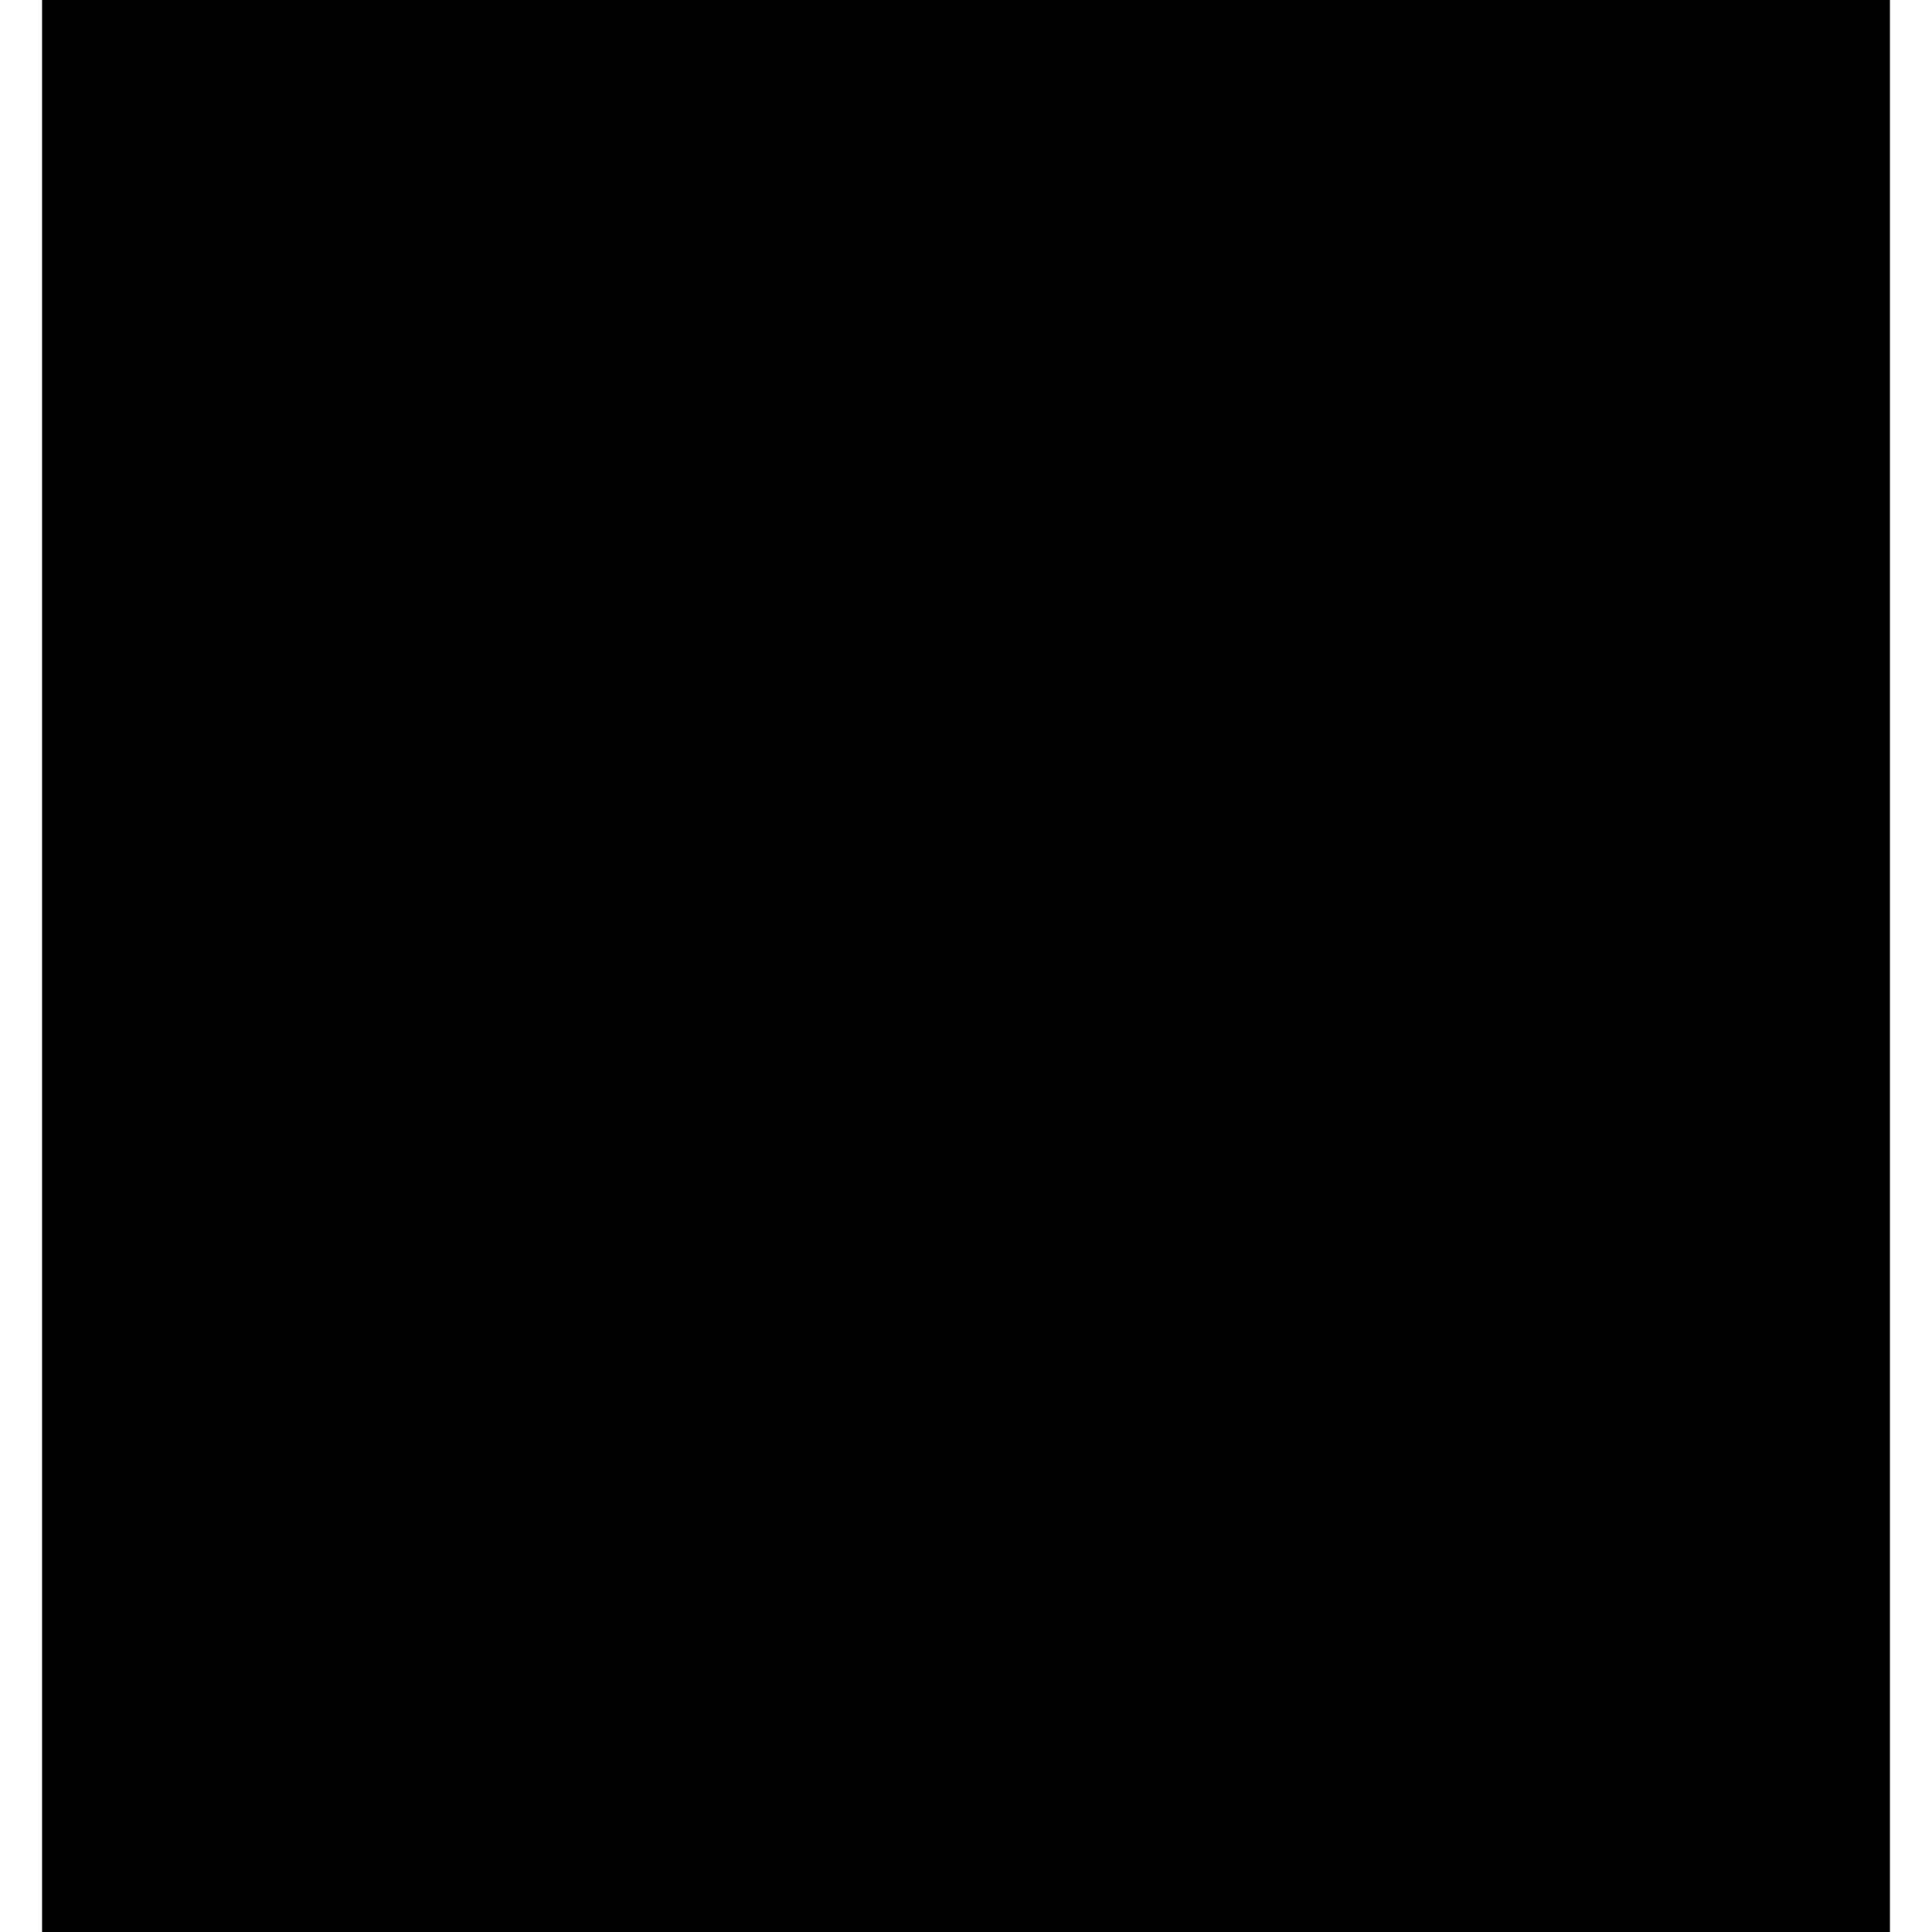
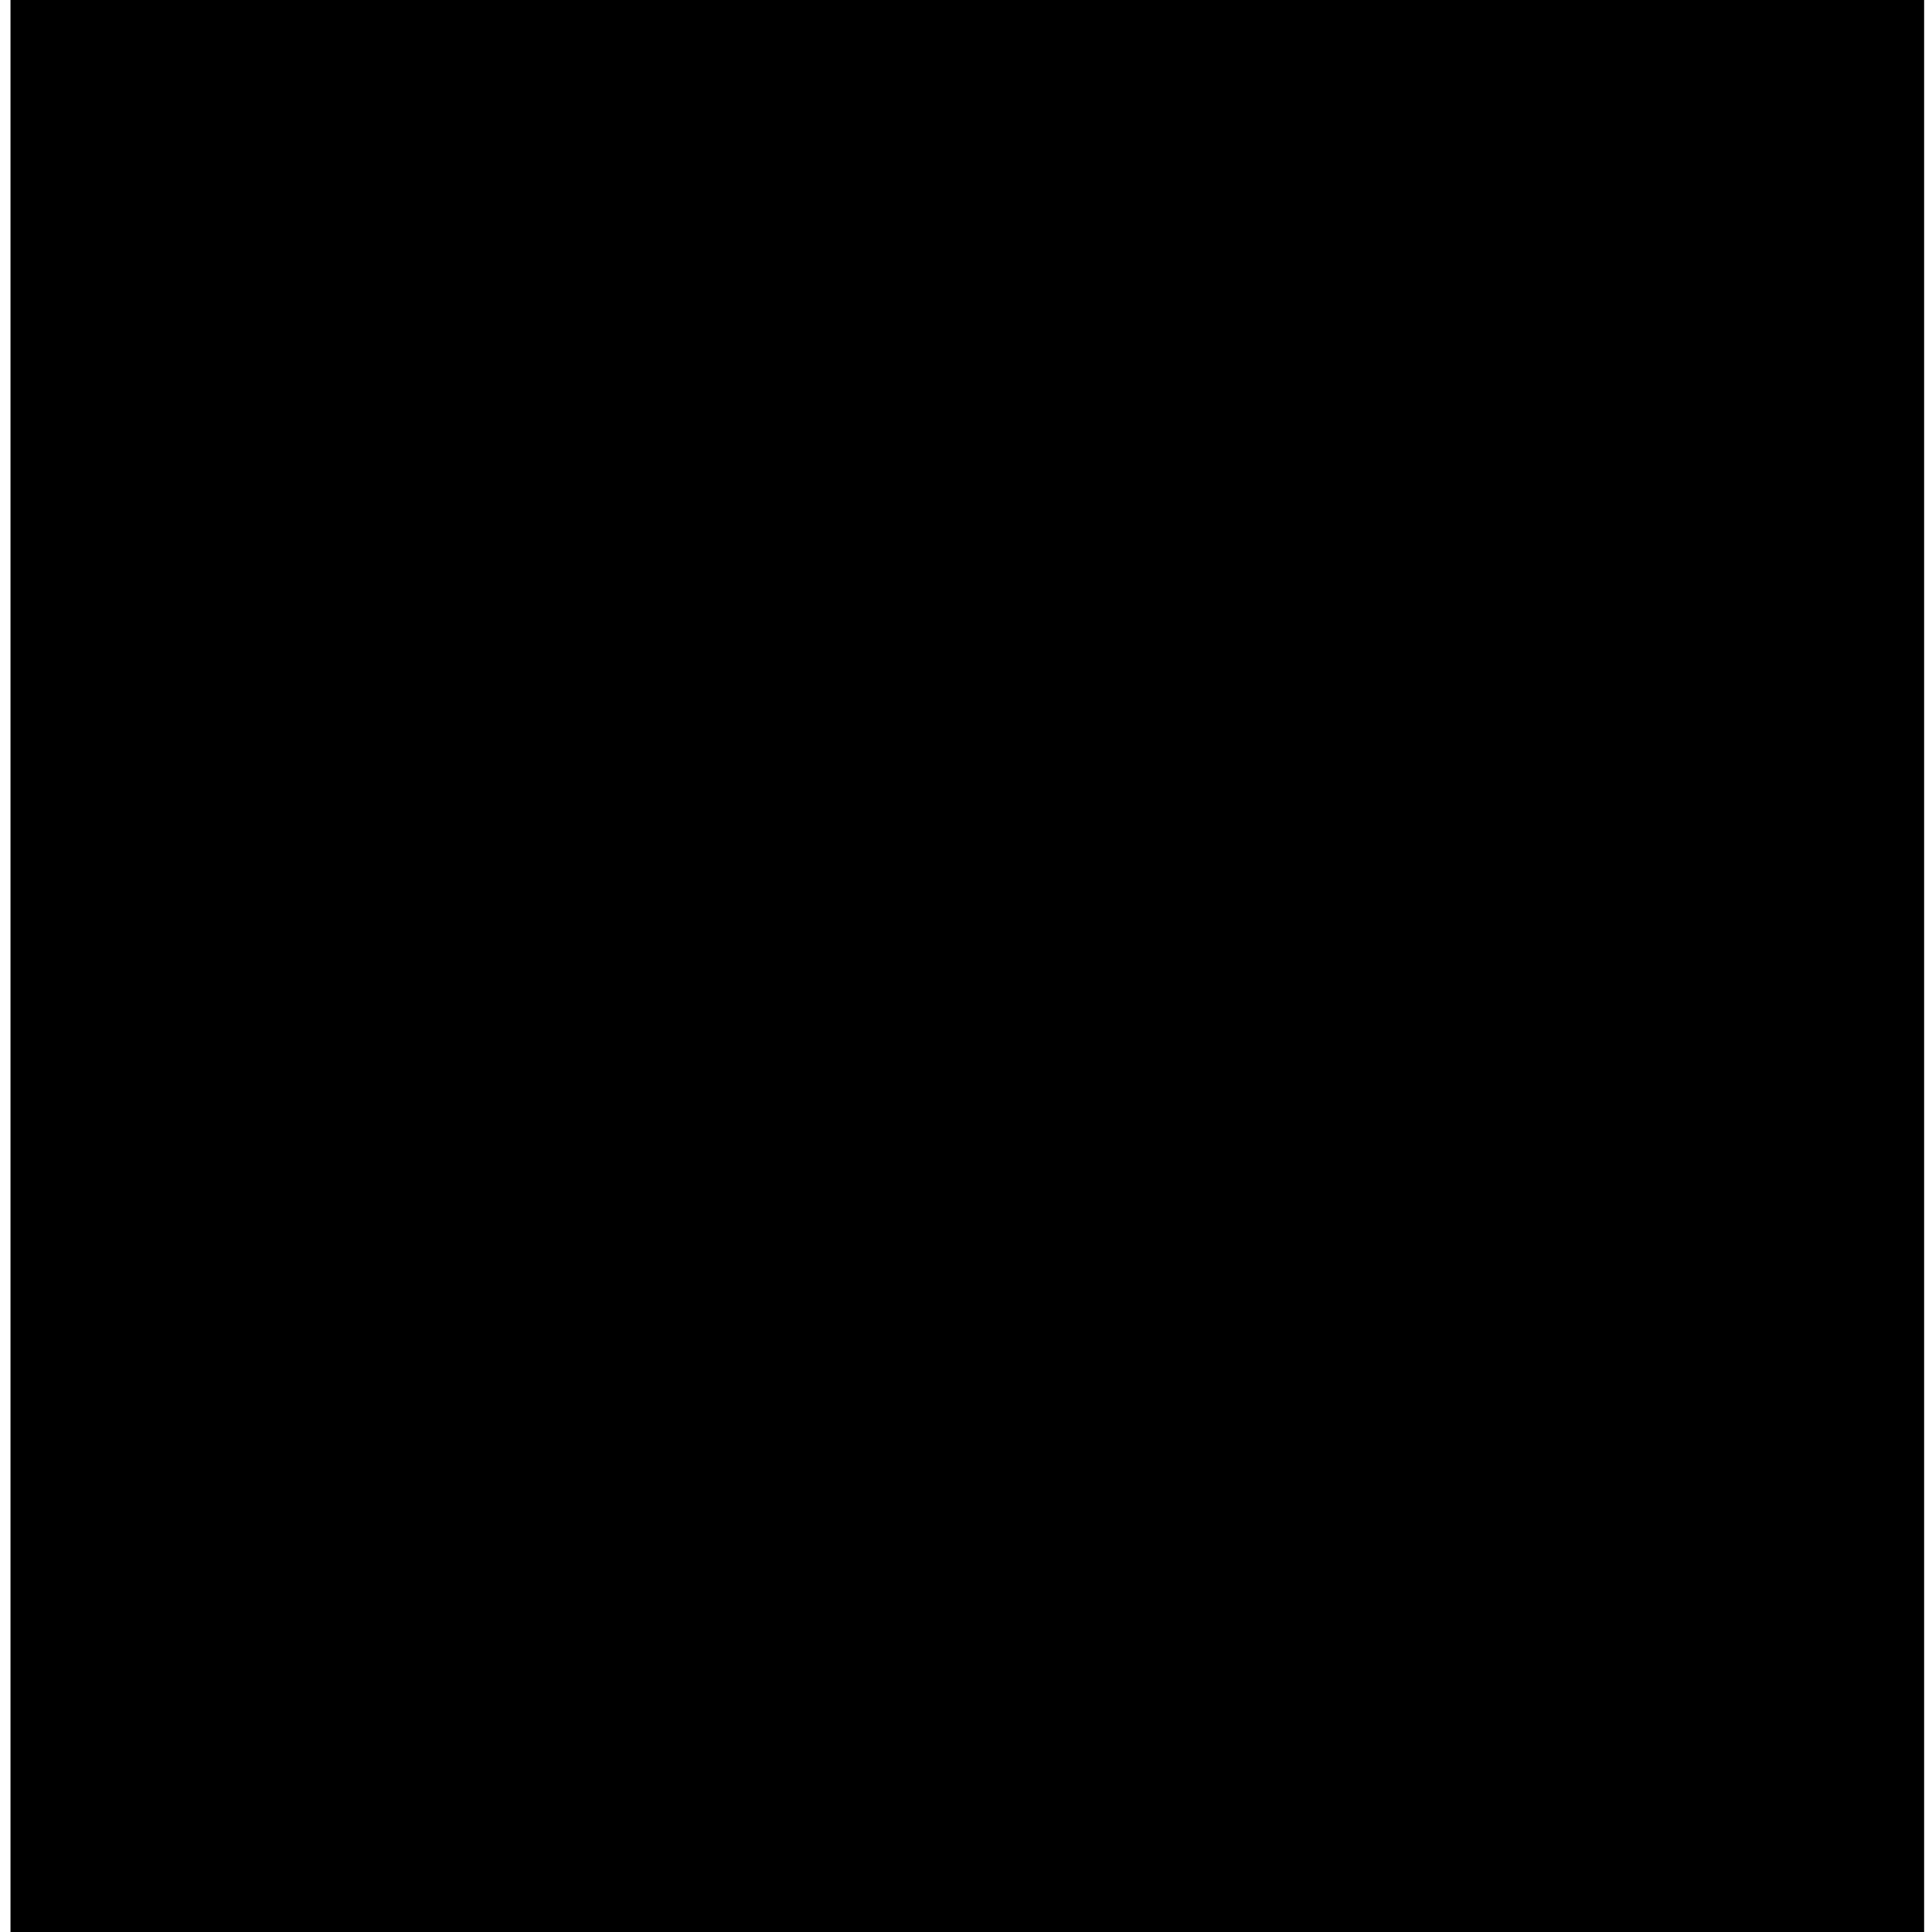
- <svg xmlns="http://www.w3.org/2000/svg" version="1.0" width="873pt" height="873pt" viewBox="0 0 873 873" preserveAspectRatio="xMidYMid meet">
-   <g transform="translate(0,873) scale(0.1,-0.1)" fill="#000000" stroke="none">
-     <path d="M190 4365 l0 -4365 4175 0 4175 0 0 4365 0 4365 -4175 0 -4175 0 0 -4365z" />
+ <svg xmlns="http://www.w3.org/2000/svg" version="1.0" width="736pt" height="736pt" viewBox="0 0 736 736" preserveAspectRatio="xMidYMid meet">
+   <g transform="translate(0,736) scale(0.1,-0.1)" fill="#000000" stroke="none">
+     <path d="M40 3680 l0 -3680 3645 0 3645 0 0 3680 0 3680 -3645 0 -3645 0 0 -3680z" />
  </g>
</svg>
